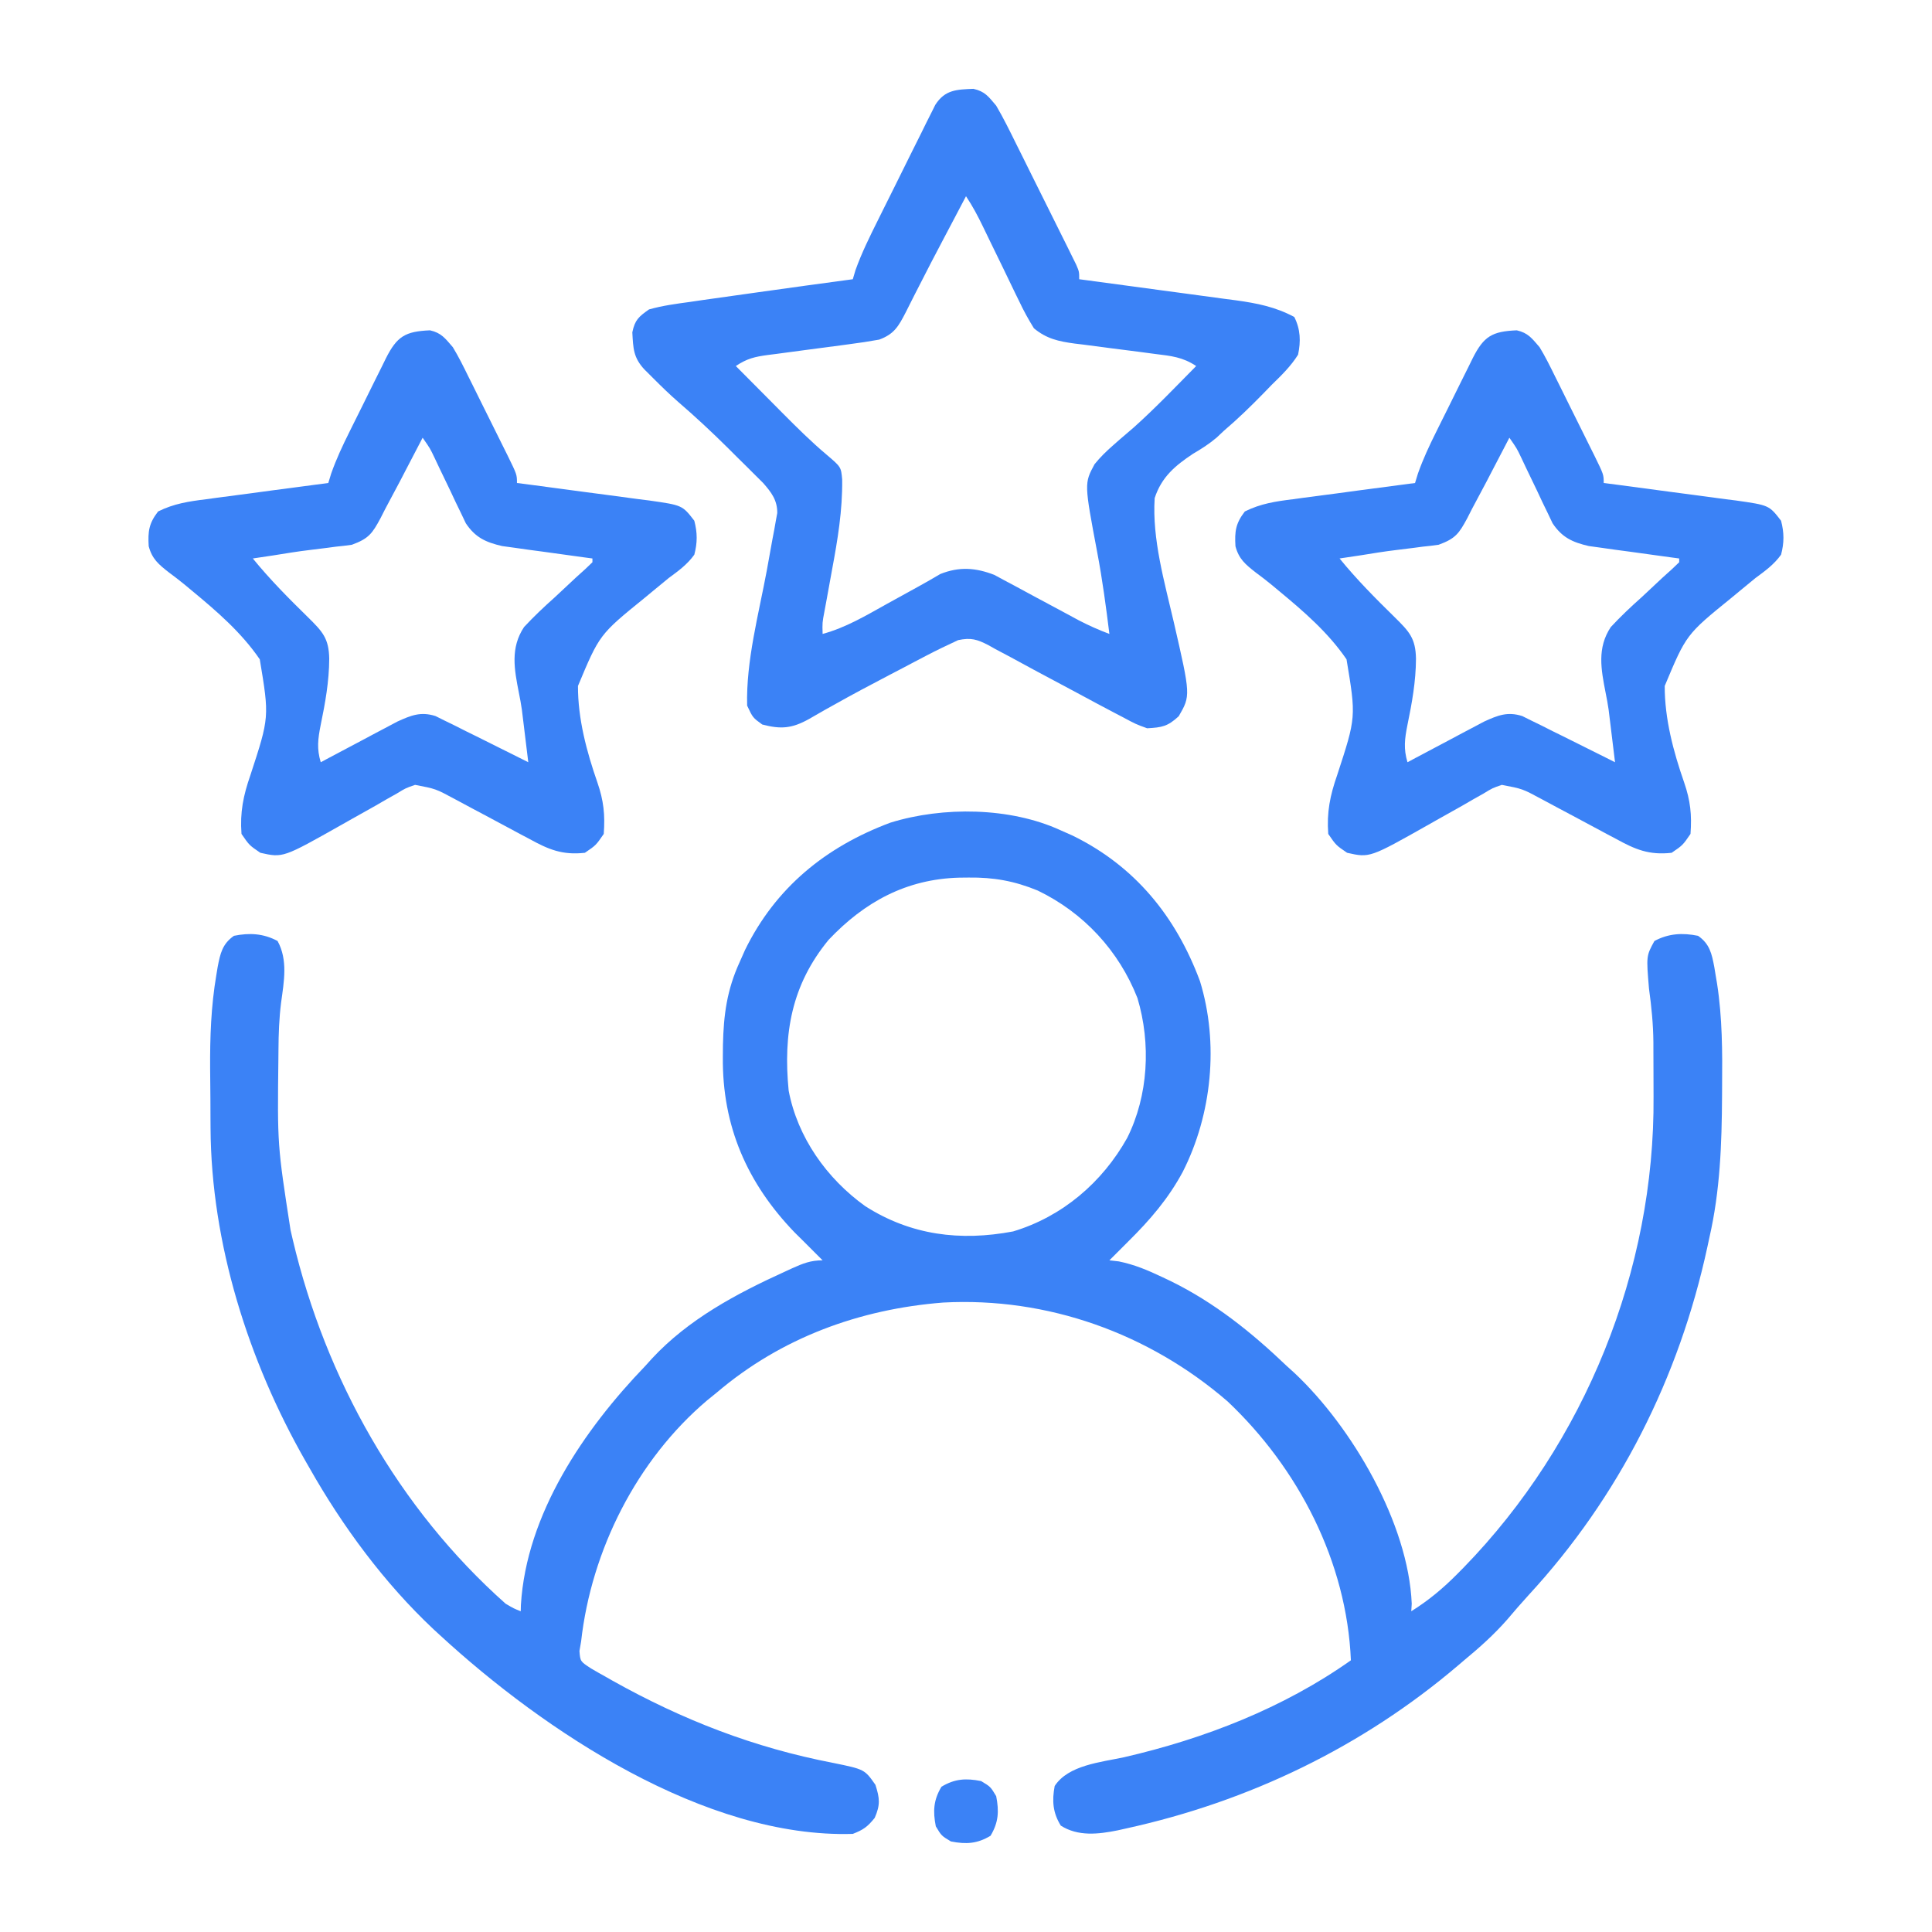
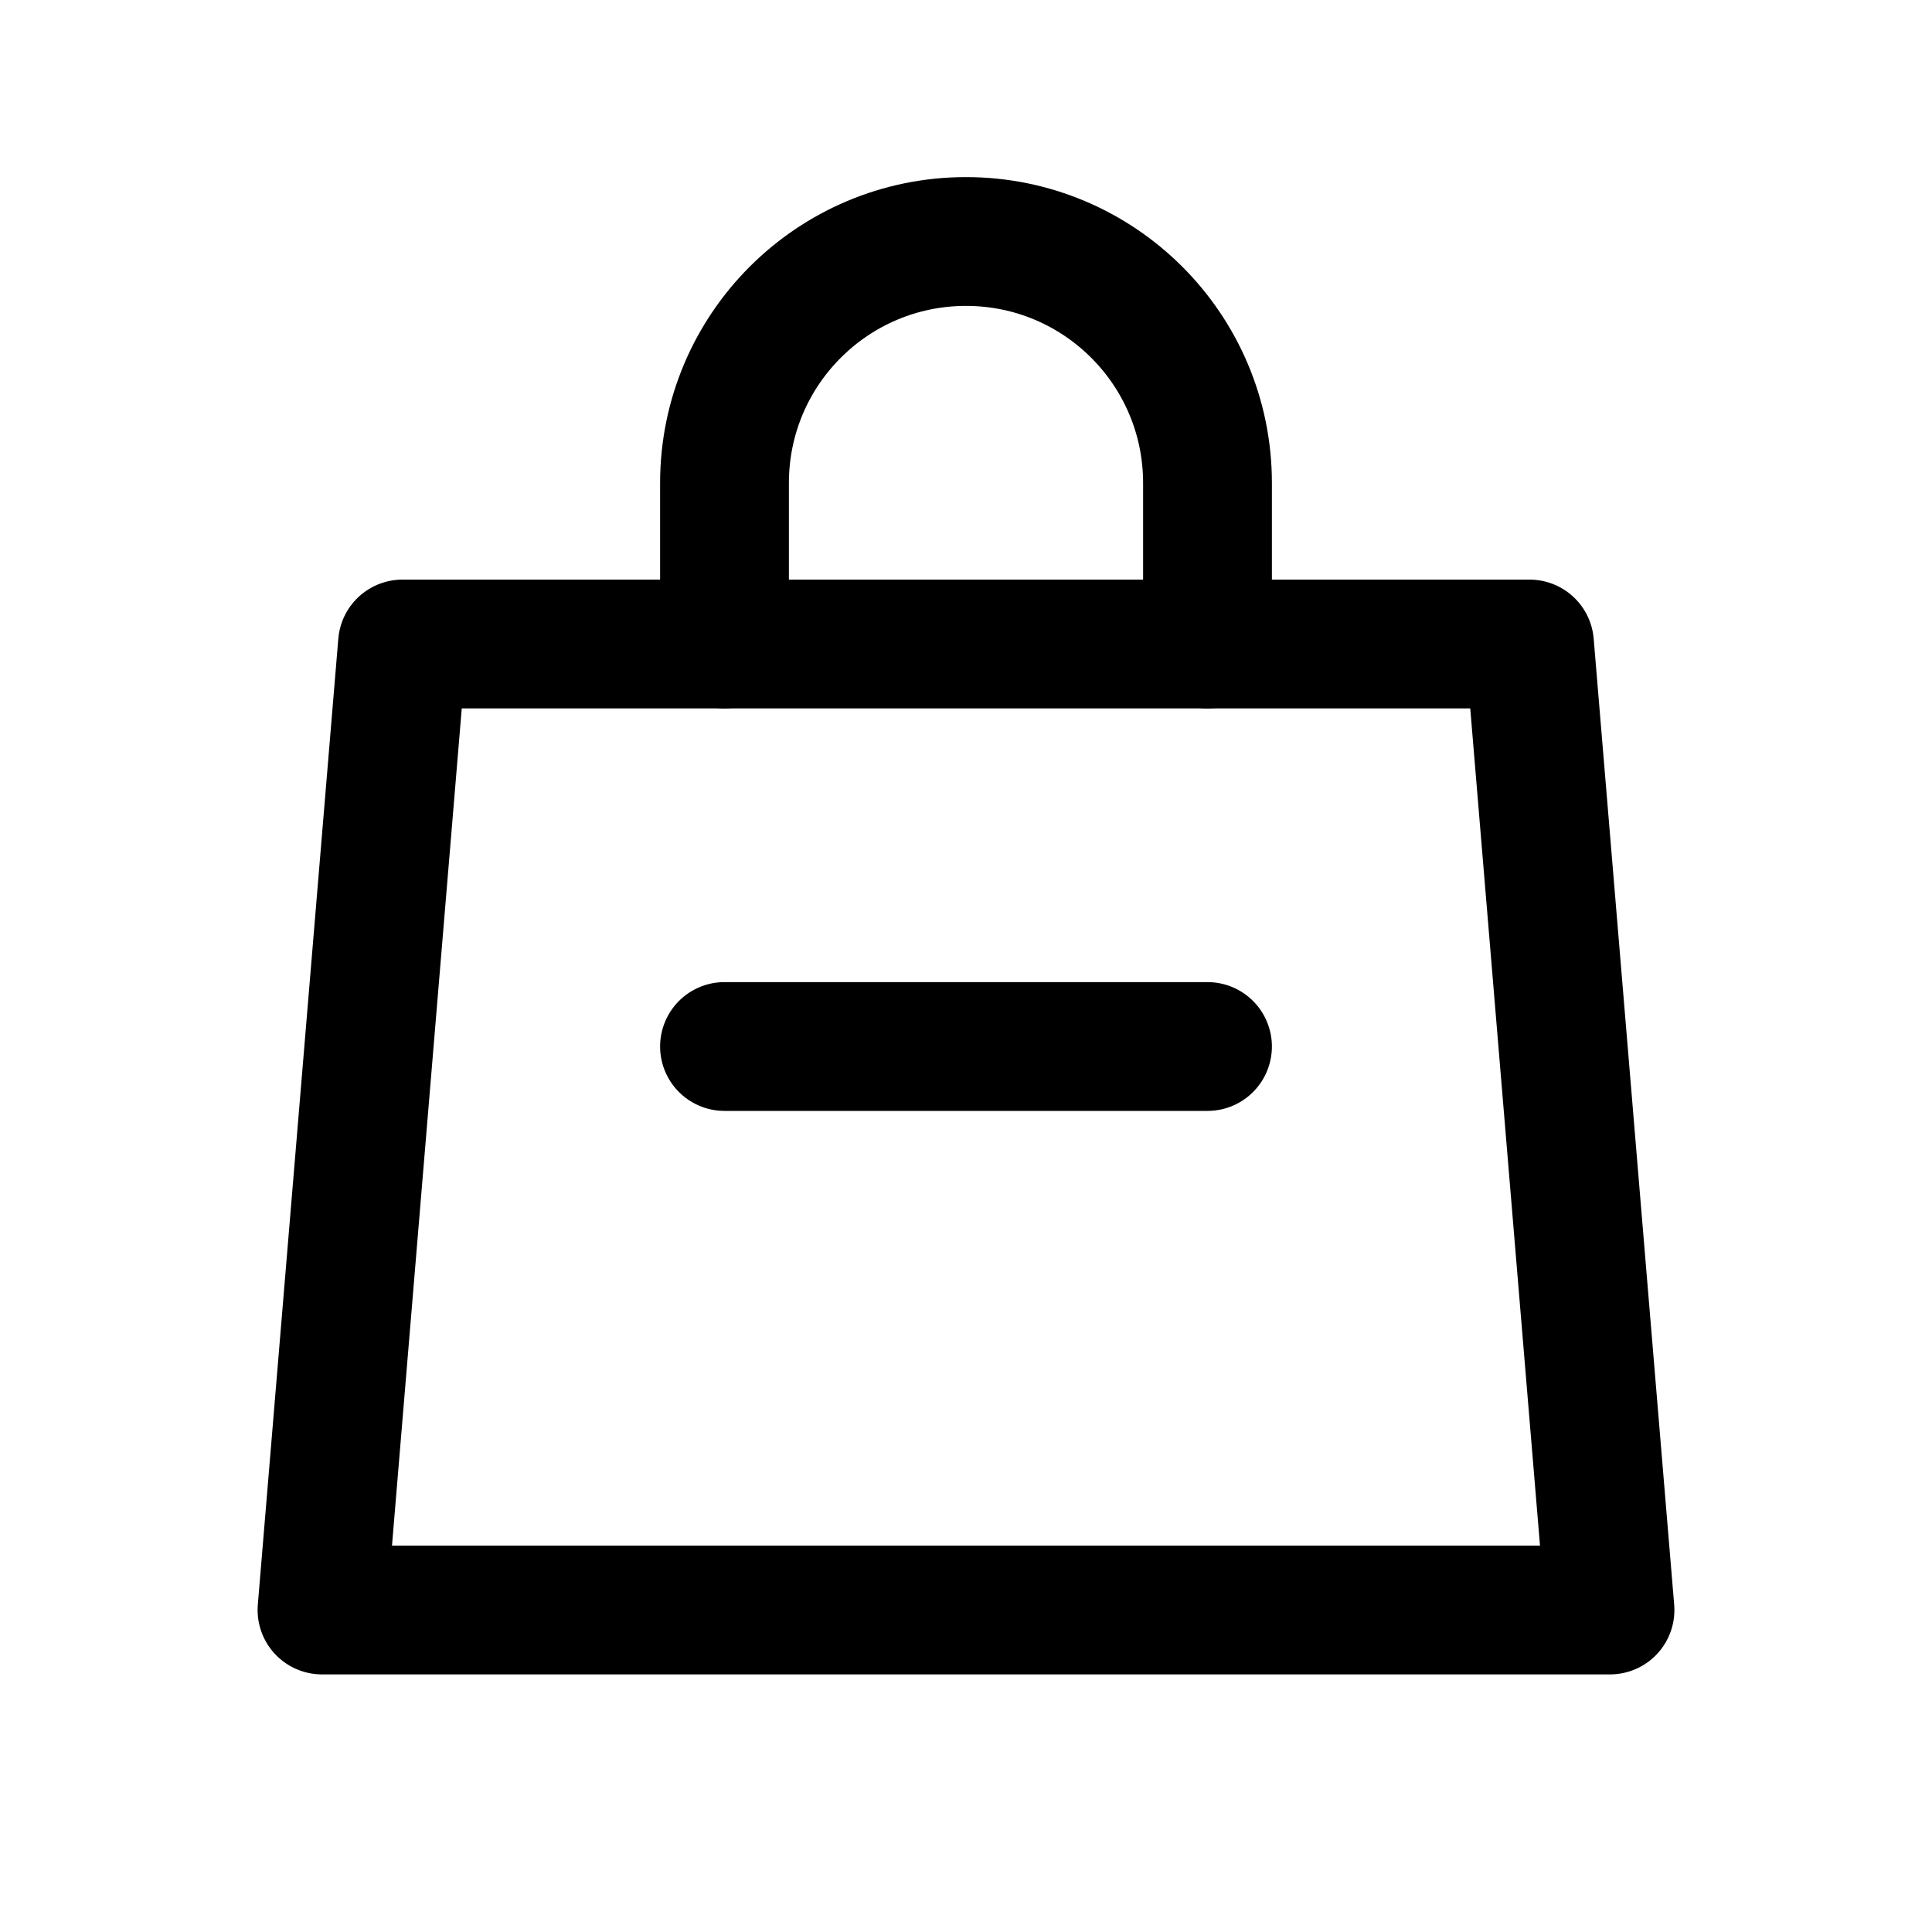
- <svg xmlns="http://www.w3.org/2000/svg" version="1.1" width="512" height="512">
-   <path d="M0 0 C1.07 0.474 2.14 0.949 3.242 1.438 C19.755 9.519 30.605 22.828 37 40 C42.067 56.46 40.171 75.36 32.438 90.562 C28.6 97.691 23.761 103.305 18 109 C17.076 109.926 16.151 110.851 15.199 111.805 C14.111 112.891 14.111 112.891 13 114 C13.825 114.094 14.65 114.188 15.5 114.285 C19.673 115.138 23.166 116.62 27 118.438 C27.743 118.789 28.485 119.141 29.25 119.504 C40.858 125.198 50.684 133.093 60 142 C60.673 142.61 61.346 143.219 62.039 143.848 C77.301 158.167 92.238 183.709 93.125 205 C93.084 205.66 93.043 206.32 93 207 C97.593 204.13 101.382 200.97 105.188 197.125 C105.749 196.558 106.311 195.992 106.89 195.408 C139.045 162.368 157.561 116.55 157.206 70.575 C157.187 68.107 157.185 65.64 157.186 63.172 C157.181 61.576 157.175 59.979 157.168 58.383 C157.166 57.297 157.166 57.297 157.165 56.189 C157.12 51.383 156.657 46.761 156 42 C155.27 33.333 155.27 33.333 157.438 29.375 C161.159 27.378 164.864 27.155 169 28 C172.088 30.145 172.632 32.712 173.312 36.3 C173.428 37.009 173.544 37.718 173.664 38.449 C173.79 39.198 173.916 39.946 174.046 40.717 C175.436 49.728 175.46 58.716 175.375 67.812 C175.369 69.131 175.369 69.131 175.362 70.476 C175.289 83.2 174.855 95.554 172 108 C171.828 108.801 171.657 109.603 171.48 110.428 C163.999 145.053 148.114 176.675 124.086 202.727 C122.148 204.839 120.29 207 118.438 209.188 C114.922 213.197 111.107 216.607 107 220 C106.511 220.417 106.022 220.835 105.518 221.265 C80.105 242.925 50.022 257.414 17.438 264.562 C16.305 264.815 16.305 264.815 15.15 265.073 C10.058 266.091 4.724 266.725 0.125 263.812 C-2.006 260.379 -2.229 257.232 -1.5 253.312 C2.11 247.747 10.798 247.008 16.875 245.688 C38.121 240.799 59.105 232.656 77 220 C75.916 193.938 63.119 169.134 44.312 151.375 C23.439 133.336 -3.402 123.712 -31.039 125.188 C-53.238 126.928 -73.956 134.514 -91 149 C-91.857 149.696 -92.714 150.392 -93.598 151.109 C-112.222 166.884 -124.284 190.799 -127 215 C-127.144 215.837 -127.289 216.673 -127.438 217.535 C-127.224 220.29 -127.224 220.29 -124.387 222.141 C-123.166 222.866 -121.932 223.567 -120.688 224.25 C-120.019 224.631 -119.35 225.013 -118.661 225.406 C-100.07 235.81 -81.192 243.147 -60.259 247.177 C-51.879 248.891 -51.879 248.891 -49 253 C-47.853 256.594 -47.684 258.267 -49.188 261.75 C-51.107 264.133 -52.191 264.906 -55 266 C-94.164 267.188 -136.857 238.718 -164.438 213.312 C-165.27 212.547 -165.27 212.547 -166.119 211.766 C-179.133 199.542 -190.232 184.506 -199 169 C-199.355 168.383 -199.71 167.765 -200.076 167.129 C-215.15 140.743 -225.036 109.52 -225.203 78.969 C-225.209 78.134 -225.215 77.299 -225.22 76.439 C-225.23 74.681 -225.236 72.923 -225.24 71.165 C-225.25 68.534 -225.281 65.904 -225.312 63.273 C-225.366 54.872 -225.079 46.703 -223.672 38.406 C-223.555 37.7 -223.438 36.993 -223.318 36.265 C-222.634 32.69 -222.073 30.14 -219 28 C-214.864 27.155 -211.159 27.378 -207.438 29.375 C-204.667 34.435 -205.742 40.118 -206.502 45.664 C-207.03 49.855 -207.177 53.986 -207.203 58.207 C-207.21 58.966 -207.217 59.724 -207.225 60.506 C-207.497 83.426 -207.497 83.426 -204 106 C-203.801 106.855 -203.603 107.71 -203.398 108.59 C-194.701 145.379 -175.418 179.761 -147 205 C-144.83 206.276 -144.83 206.276 -143 207 C-142.986 206.452 -142.972 205.904 -142.957 205.34 C-141.505 181.202 -126.22 158.834 -110 142 C-109.417 141.354 -108.835 140.708 -108.234 140.043 C-98.559 129.61 -85.794 122.815 -73 117 C-72.366 116.707 -71.731 116.414 -71.078 116.113 C-68.203 114.824 -66.187 114 -63 114 C-63.726 113.276 -64.451 112.551 -65.199 111.805 C-66.123 110.879 -67.048 109.954 -68 109 C-68.79 108.219 -69.58 107.438 -70.395 106.633 C-83.011 93.548 -89.624 78.414 -89.438 60.125 C-89.429 59.071 -89.421 58.018 -89.412 56.932 C-89.239 48.943 -88.357 42.334 -85 35 C-84.526 33.93 -84.051 32.86 -83.562 31.758 C-75.481 15.245 -62.172 4.395 -45 -2 C-31.085 -6.301 -13.315 -6.095 0 0 Z M-61.406 29.062 C-71.249 41.028 -73.465 53.926 -72 69 C-69.66 81.399 -61.893 92.347 -51.688 99.656 C-39.605 107.359 -26.53 108.988 -12.523 106.344 C0.499 102.44 11.127 93.351 17.711 81.574 C23.338 70.337 24.05 56.553 20.438 44.5 C15.492 31.909 6.149 21.856 -6 16 C-12.149 13.469 -17.68 12.476 -24.312 12.562 C-25.555 12.575 -25.555 12.575 -26.822 12.588 C-40.784 12.97 -51.863 18.979 -61.406 29.062 Z " fill="#3b82f6" transform="translate(281,220)" />
-   <path d="M0 0 C3.069 0.695 3.978 2.034 6.035 4.461 C7.934 7.695 9.582 11.043 11.238 14.406 C11.721 15.372 12.204 16.339 12.701 17.334 C13.716 19.371 14.728 21.411 15.736 23.452 C17.285 26.586 18.847 29.713 20.41 32.84 C21.395 34.82 22.38 36.8 23.363 38.781 C23.832 39.721 24.301 40.66 24.784 41.628 C25.211 42.496 25.639 43.364 26.079 44.258 C26.458 45.023 26.837 45.789 27.227 46.577 C28.035 48.461 28.035 48.461 28.035 50.461 C28.646 50.542 29.257 50.623 29.886 50.706 C36.263 51.555 42.639 52.417 49.013 53.287 C51.39 53.609 53.767 53.929 56.145 54.244 C59.569 54.699 62.992 55.166 66.414 55.637 C67.472 55.774 68.529 55.912 69.619 56.054 C75.227 56.838 80.014 57.786 85.035 60.461 C86.69 63.77 86.783 66.911 86.035 70.461 C84.107 73.537 81.627 75.936 79.035 78.461 C78.313 79.206 77.591 79.951 76.848 80.719 C73.468 84.18 70.033 87.514 66.348 90.648 C65.722 91.238 65.097 91.827 64.453 92.434 C62.395 94.159 60.511 95.364 58.211 96.707 C53.435 99.889 49.865 102.874 48.035 108.461 C47.338 119.347 50.653 130.724 53.082 141.251 C57.578 160.791 57.578 160.791 54.41 166.273 C51.47 168.981 49.998 169.242 46.035 169.461 C43.039 168.371 43.039 168.371 39.598 166.523 C38.949 166.186 38.3 165.848 37.631 165.5 C34.495 163.864 31.38 162.187 28.268 160.506 C24.193 158.306 20.11 156.124 16.017 153.959 C13.928 152.845 11.852 151.708 9.776 150.571 C8.464 149.874 7.152 149.179 5.84 148.484 C5.243 148.149 4.647 147.814 4.033 147.469 C0.967 145.881 -0.63 145.391 -4.049 146.102 C-6.871 147.417 -9.665 148.735 -12.422 150.184 C-13.444 150.718 -14.467 151.253 -15.52 151.804 C-17.132 152.655 -17.132 152.655 -18.777 153.523 C-20.44 154.39 -20.44 154.39 -22.136 155.274 C-27.174 157.906 -32.189 160.564 -37.141 163.355 C-37.902 163.779 -38.663 164.202 -39.448 164.638 C-40.832 165.412 -42.208 166.201 -43.573 167.008 C-48.084 169.517 -50.99 169.768 -55.965 168.461 C-58.465 166.648 -58.465 166.648 -59.965 163.461 C-60.274 151.603 -56.906 139.231 -54.75 127.621 C-54.243 124.882 -53.753 122.141 -53.266 119.398 C-53.105 118.56 -52.945 117.721 -52.78 116.857 C-52.643 116.076 -52.506 115.294 -52.365 114.488 C-52.239 113.805 -52.113 113.122 -51.983 112.418 C-51.951 109.023 -53.537 106.948 -55.717 104.466 C-56.756 103.433 -56.756 103.433 -57.816 102.379 C-58.586 101.611 -59.356 100.844 -60.148 100.053 C-60.954 99.259 -61.76 98.466 -62.59 97.648 C-63.372 96.867 -64.155 96.085 -64.961 95.279 C-69.248 91.025 -73.626 86.941 -78.201 83 C-80.527 80.971 -82.724 78.834 -84.902 76.648 C-85.654 75.899 -86.405 75.151 -87.18 74.379 C-90.128 71.211 -90.155 68.806 -90.391 64.531 C-89.72 61.27 -88.715 60.388 -85.965 58.461 C-82.369 57.443 -78.726 56.962 -75.027 56.461 C-73.405 56.222 -73.405 56.222 -71.75 55.978 C-68.158 55.453 -64.562 54.956 -60.965 54.461 C-59.627 54.273 -58.29 54.085 -56.952 53.896 C-48.627 52.723 -40.298 51.578 -31.965 50.461 C-31.731 49.671 -31.498 48.881 -31.258 48.067 C-29.601 43.446 -27.47 39.147 -25.281 34.758 C-24.825 33.839 -24.369 32.92 -23.899 31.973 C-22.937 30.039 -21.973 28.106 -21.007 26.174 C-19.528 23.211 -18.061 20.243 -16.596 17.273 C-15.658 15.393 -14.72 13.513 -13.781 11.633 C-13.125 10.298 -13.125 10.298 -12.455 8.937 C-12.041 8.116 -11.628 7.294 -11.201 6.448 C-10.841 5.725 -10.481 5.001 -10.109 4.256 C-7.539 0.225 -4.445 0.188 0 0 Z M-1.965 28.461 C-2.221 28.947 -2.476 29.434 -2.74 29.935 C-3.102 30.623 -3.463 31.311 -3.836 32.02 C-4.241 32.79 -4.646 33.561 -5.064 34.356 C-5.962 36.063 -6.863 37.769 -7.764 39.474 C-10.039 43.78 -12.294 48.093 -14.492 52.438 C-14.888 53.21 -15.284 53.983 -15.692 54.78 C-16.444 56.249 -17.187 57.724 -17.92 59.203 C-19.852 62.951 -21 65 -24.965 66.461 C-27.621 66.941 -30.233 67.342 -32.906 67.68 C-34.052 67.835 -34.052 67.835 -35.222 67.993 C-38.481 68.434 -41.743 68.859 -45.005 69.284 C-47.389 69.597 -49.773 69.919 -52.156 70.242 C-53.263 70.381 -53.263 70.381 -54.391 70.523 C-57.923 71.004 -59.947 71.449 -62.965 73.461 C-59.782 76.673 -56.592 79.88 -53.402 83.086 C-52.507 83.99 -51.612 84.893 -50.689 85.824 C-46.852 89.676 -43.039 93.484 -38.875 96.984 C-35.076 100.217 -35.076 100.217 -34.779 103.535 C-34.675 111.712 -35.968 119.441 -37.465 127.461 C-37.937 130.044 -38.404 132.627 -38.871 135.211 C-39.081 136.34 -39.29 137.469 -39.506 138.633 C-40.045 141.477 -40.045 141.477 -39.965 144.461 C-33.806 142.786 -28.501 139.611 -22.965 136.523 C-20.111 134.943 -17.257 133.366 -14.395 131.801 C-12.505 130.759 -10.636 129.678 -8.777 128.582 C-3.735 126.572 0.576 126.899 5.526 128.806 C6.667 129.422 7.809 130.038 8.984 130.672 C9.915 131.164 9.915 131.164 10.865 131.666 C12.826 132.708 14.774 133.771 16.723 134.836 C18.684 135.889 20.648 136.937 22.613 137.984 C24.39 138.934 26.161 139.895 27.932 140.857 C30.598 142.235 33.228 143.41 36.035 144.461 C35.14 137.228 34.18 130.043 32.819 122.882 C29.365 104.556 29.365 104.556 32.102 99.484 C33.621 97.605 35.215 96.05 37.035 94.461 C37.592 93.97 38.149 93.479 38.723 92.973 C39.987 91.875 41.258 90.786 42.535 89.703 C48.279 84.552 53.616 78.949 59.035 73.461 C55.479 71.09 52.393 70.782 48.262 70.277 C46.699 70.07 45.137 69.862 43.574 69.654 C41.117 69.337 38.659 69.023 36.201 68.714 C33.824 68.411 31.449 68.095 29.074 67.777 C27.979 67.646 27.979 67.646 26.861 67.512 C22.584 66.933 19.378 66.244 16.035 63.461 C14.545 61.059 13.313 58.812 12.117 56.273 C11.774 55.575 11.431 54.876 11.077 54.156 C9.987 51.93 8.917 49.696 7.848 47.461 C6.764 45.228 5.676 42.997 4.586 40.766 C3.911 39.38 3.24 37.993 2.573 36.603 C1.196 33.746 -0.202 31.105 -1.965 28.461 Z " fill="#3b82f6" transform="translate(257.9648,23.53906)" />
-   <path d="M0 0 C3.003 0.68 4.016 2.133 6.035 4.461 C7.56 6.972 8.852 9.582 10.145 12.219 C10.702 13.335 10.702 13.335 11.271 14.474 C12.051 16.041 12.827 17.609 13.6 19.179 C14.787 21.589 15.986 23.992 17.188 26.395 C17.945 27.919 18.701 29.444 19.457 30.969 C19.816 31.69 20.176 32.41 20.546 33.153 C23.035 38.229 23.035 38.229 23.035 40.461 C24.281 40.622 25.527 40.783 26.811 40.948 C31.445 41.551 36.075 42.174 40.705 42.805 C42.707 43.074 44.71 43.338 46.714 43.596 C49.598 43.968 52.479 44.361 55.359 44.758 C56.699 44.924 56.699 44.924 58.065 45.093 C66.86 46.347 66.86 46.347 70.035 50.461 C70.867 53.656 70.878 56.266 70.035 59.461 C68.171 62.057 65.823 63.757 63.262 65.637 C61.854 66.781 60.454 67.933 59.059 69.093 C58.336 69.692 57.612 70.29 56.867 70.907 C44.907 80.608 44.907 80.608 39.203 94.247 C39.177 102.956 41.506 111.648 44.355 119.832 C46.02 124.652 46.411 128.427 46.035 133.461 C43.973 136.461 43.973 136.461 41.035 138.461 C35.041 139.126 31.394 137.576 26.309 134.777 C25.598 134.402 24.887 134.027 24.155 133.641 C21.899 132.449 19.654 131.237 17.41 130.023 C15.157 128.816 12.903 127.613 10.644 126.416 C9.243 125.674 7.846 124.924 6.453 124.166 C1.49 121.497 1.49 121.497 -3.965 120.461 C-6.439 121.308 -6.439 121.308 -8.844 122.777 C-9.76 123.292 -10.675 123.807 -11.619 124.337 C-13.059 125.172 -13.059 125.172 -14.527 126.023 C-16.509 127.135 -18.49 128.246 -20.473 129.355 C-21.422 129.893 -22.371 130.43 -23.349 130.983 C-38.968 139.807 -38.968 139.807 -44.965 138.461 C-47.902 136.461 -47.902 136.461 -49.965 133.461 C-50.394 127.713 -49.488 123.291 -47.598 117.859 C-42.573 102.508 -42.573 102.508 -45.121 87.193 C-49.959 80.113 -56.424 74.524 -62.989 69.093 C-63.692 68.508 -64.395 67.923 -65.12 67.321 C-66.466 66.226 -67.839 65.162 -69.238 64.135 C-71.926 62.031 -73.669 60.581 -74.557 57.215 C-74.794 53.28 -74.506 51.163 -72.07 48.005 C-67.864 45.914 -63.92 45.331 -59.289 44.758 C-57.901 44.567 -57.901 44.567 -56.486 44.371 C-53.543 43.969 -50.598 43.59 -47.652 43.211 C-45.651 42.942 -43.651 42.671 -41.65 42.398 C-36.757 41.736 -31.862 41.093 -26.965 40.461 C-26.581 39.208 -26.581 39.208 -26.189 37.931 C-24.845 34.122 -23.173 30.553 -21.375 26.945 C-21.03 26.248 -20.685 25.551 -20.329 24.833 C-19.602 23.37 -18.874 21.908 -18.143 20.446 C-17.026 18.208 -15.922 15.964 -14.818 13.719 C-14.109 12.294 -13.399 10.869 -12.688 9.445 C-12.359 8.774 -12.031 8.104 -11.693 7.413 C-8.744 1.572 -6.552 0.278 0 0 Z M-1.965 28.461 C-2.242 28.995 -2.518 29.528 -2.803 30.078 C-4.083 32.541 -5.368 35.001 -6.652 37.461 C-7.087 38.3 -7.522 39.139 -7.971 40.004 C-8.85 41.685 -9.742 43.359 -10.646 45.027 C-11.501 46.605 -12.332 48.198 -13.131 49.805 C-15.308 53.846 -16.252 55.201 -20.715 56.828 C-22.127 57.033 -23.544 57.201 -24.965 57.336 C-25.707 57.436 -26.45 57.535 -27.215 57.638 C-28.728 57.84 -30.244 58.027 -31.761 58.201 C-35.034 58.587 -38.274 59.124 -41.527 59.648 C-43.34 59.921 -45.152 60.193 -46.965 60.461 C-42.447 66.012 -37.481 71.014 -32.372 76.016 C-28.487 79.843 -26.814 81.603 -26.715 87.023 C-26.739 93.039 -27.776 98.75 -28.985 104.621 C-29.712 108.274 -30.042 110.901 -28.965 114.461 C-28.294 114.103 -27.624 113.744 -26.933 113.375 C-23.885 111.751 -20.831 110.137 -17.777 108.523 C-16.722 107.959 -15.667 107.396 -14.58 106.814 C-13.558 106.276 -12.537 105.738 -11.484 105.184 C-10.547 104.686 -9.61 104.189 -8.644 103.676 C-5.008 102.027 -2.464 100.988 1.435 102.218 C2.251 102.623 3.066 103.028 3.906 103.445 C5.263 104.107 5.263 104.107 6.646 104.781 C7.579 105.253 8.512 105.725 9.473 106.211 C10.866 106.895 10.866 106.895 12.287 107.594 C14.877 108.869 17.457 110.162 20.035 111.461 C21.255 112.071 22.475 112.68 23.695 113.289 C24.467 113.676 25.24 114.062 26.035 114.461 C25.725 111.898 25.412 109.336 25.098 106.773 C25.011 106.052 24.924 105.331 24.834 104.588 C24.747 103.882 24.66 103.176 24.57 102.449 C24.492 101.805 24.413 101.161 24.332 100.497 C24.116 99.012 23.846 97.535 23.545 96.064 C22.327 89.84 21.237 84.169 24.914 78.631 C27.504 75.848 30.195 73.3 33.035 70.773 C34.911 69.02 36.786 67.267 38.66 65.512 C39.498 64.755 40.336 63.999 41.199 63.22 C41.805 62.639 42.411 62.059 43.035 61.461 C43.035 61.131 43.035 60.801 43.035 60.461 C42.243 60.355 41.452 60.25 40.636 60.141 C37.038 59.655 33.443 59.152 29.848 58.648 C28.602 58.483 27.356 58.317 26.072 58.146 C24.87 57.976 23.668 57.805 22.43 57.629 C21.325 57.477 20.22 57.325 19.081 57.169 C14.745 56.161 11.997 54.9 9.49 51.148 C9.068 50.262 8.646 49.375 8.211 48.461 C7.74 47.492 7.269 46.522 6.783 45.523 C6.073 44.008 6.073 44.008 5.348 42.461 C4.387 40.46 3.425 38.46 2.461 36.461 C2.042 35.574 1.624 34.687 1.193 33.773 C0.005 31.282 0.005 31.282 -1.965 28.461 Z " fill="#3b82f6" transform="translate(401.9648,87.53906)" />
-   <path d="M0 0 C3.003 0.68 4.016 2.133 6.035 4.461 C7.56 6.972 8.852 9.582 10.145 12.219 C10.702 13.335 10.702 13.335 11.271 14.474 C12.051 16.041 12.827 17.609 13.6 19.179 C14.787 21.589 15.986 23.992 17.188 26.395 C17.945 27.919 18.701 29.444 19.457 30.969 C19.816 31.69 20.176 32.41 20.546 33.153 C23.035 38.229 23.035 38.229 23.035 40.461 C24.281 40.622 25.527 40.783 26.811 40.948 C31.445 41.551 36.075 42.174 40.705 42.805 C42.707 43.074 44.71 43.338 46.714 43.596 C49.598 43.968 52.479 44.361 55.359 44.758 C56.699 44.924 56.699 44.924 58.065 45.093 C66.86 46.347 66.86 46.347 70.035 50.461 C70.867 53.656 70.878 56.266 70.035 59.461 C68.171 62.057 65.823 63.757 63.262 65.637 C61.854 66.781 60.454 67.933 59.059 69.093 C58.336 69.692 57.612 70.29 56.867 70.907 C44.907 80.608 44.907 80.608 39.203 94.247 C39.177 102.956 41.506 111.648 44.355 119.832 C46.02 124.652 46.411 128.427 46.035 133.461 C43.973 136.461 43.973 136.461 41.035 138.461 C35.041 139.126 31.394 137.576 26.309 134.777 C25.598 134.402 24.887 134.027 24.155 133.641 C21.899 132.449 19.654 131.237 17.41 130.023 C15.157 128.816 12.903 127.613 10.644 126.416 C9.243 125.674 7.846 124.924 6.453 124.166 C1.49 121.497 1.49 121.497 -3.965 120.461 C-6.439 121.308 -6.439 121.308 -8.844 122.777 C-9.76 123.292 -10.675 123.807 -11.619 124.337 C-13.059 125.172 -13.059 125.172 -14.527 126.023 C-16.509 127.135 -18.49 128.246 -20.473 129.355 C-21.422 129.893 -22.371 130.43 -23.349 130.983 C-38.968 139.807 -38.968 139.807 -44.965 138.461 C-47.902 136.461 -47.902 136.461 -49.965 133.461 C-50.394 127.713 -49.488 123.291 -47.598 117.859 C-42.573 102.508 -42.573 102.508 -45.121 87.193 C-49.959 80.113 -56.424 74.524 -62.989 69.093 C-63.692 68.508 -64.395 67.923 -65.12 67.321 C-66.466 66.226 -67.839 65.162 -69.238 64.135 C-71.926 62.031 -73.669 60.581 -74.557 57.215 C-74.794 53.28 -74.506 51.163 -72.07 48.005 C-67.864 45.914 -63.92 45.331 -59.289 44.758 C-57.901 44.567 -57.901 44.567 -56.486 44.371 C-53.543 43.969 -50.598 43.59 -47.652 43.211 C-45.651 42.942 -43.651 42.671 -41.65 42.398 C-36.757 41.736 -31.862 41.093 -26.965 40.461 C-26.581 39.208 -26.581 39.208 -26.189 37.931 C-24.845 34.122 -23.173 30.553 -21.375 26.945 C-21.03 26.248 -20.685 25.551 -20.329 24.833 C-19.602 23.37 -18.874 21.908 -18.143 20.446 C-17.026 18.208 -15.922 15.964 -14.818 13.719 C-14.109 12.294 -13.399 10.869 -12.688 9.445 C-12.359 8.774 -12.031 8.104 -11.693 7.413 C-8.744 1.572 -6.552 0.278 0 0 Z M-1.965 28.461 C-2.242 28.995 -2.518 29.528 -2.803 30.078 C-4.083 32.541 -5.368 35.001 -6.652 37.461 C-7.087 38.3 -7.522 39.139 -7.971 40.004 C-8.85 41.685 -9.742 43.359 -10.646 45.027 C-11.501 46.605 -12.332 48.198 -13.131 49.805 C-15.308 53.846 -16.252 55.201 -20.715 56.828 C-22.127 57.033 -23.544 57.201 -24.965 57.336 C-25.707 57.436 -26.45 57.535 -27.215 57.638 C-28.728 57.84 -30.244 58.027 -31.761 58.201 C-35.034 58.587 -38.274 59.124 -41.527 59.648 C-43.34 59.921 -45.152 60.193 -46.965 60.461 C-42.447 66.012 -37.481 71.014 -32.372 76.016 C-28.487 79.843 -26.814 81.603 -26.715 87.023 C-26.739 93.039 -27.776 98.75 -28.985 104.621 C-29.712 108.274 -30.042 110.901 -28.965 114.461 C-28.294 114.103 -27.624 113.744 -26.933 113.375 C-23.885 111.751 -20.831 110.137 -17.777 108.523 C-16.722 107.959 -15.667 107.396 -14.58 106.814 C-13.558 106.276 -12.537 105.738 -11.484 105.184 C-10.547 104.686 -9.61 104.189 -8.644 103.676 C-5.008 102.027 -2.464 100.988 1.435 102.218 C2.251 102.623 3.066 103.028 3.906 103.445 C5.263 104.107 5.263 104.107 6.646 104.781 C7.579 105.253 8.512 105.725 9.473 106.211 C10.866 106.895 10.866 106.895 12.287 107.594 C14.877 108.869 17.457 110.162 20.035 111.461 C21.255 112.071 22.475 112.68 23.695 113.289 C24.467 113.676 25.24 114.062 26.035 114.461 C25.725 111.898 25.412 109.336 25.098 106.773 C25.011 106.052 24.924 105.331 24.834 104.588 C24.747 103.882 24.66 103.176 24.57 102.449 C24.492 101.805 24.413 101.161 24.332 100.497 C24.116 99.012 23.846 97.535 23.545 96.064 C22.327 89.84 21.237 84.169 24.914 78.631 C27.504 75.848 30.195 73.3 33.035 70.773 C34.911 69.02 36.786 67.267 38.66 65.512 C39.498 64.755 40.336 63.999 41.199 63.22 C41.805 62.639 42.411 62.059 43.035 61.461 C43.035 61.131 43.035 60.801 43.035 60.461 C42.243 60.355 41.452 60.25 40.636 60.141 C37.038 59.655 33.443 59.152 29.848 58.648 C28.602 58.483 27.356 58.317 26.072 58.146 C24.87 57.976 23.668 57.805 22.43 57.629 C21.325 57.477 20.22 57.325 19.081 57.169 C14.745 56.161 11.997 54.9 9.49 51.148 C9.068 50.262 8.646 49.375 8.211 48.461 C7.74 47.492 7.269 46.522 6.783 45.523 C6.073 44.008 6.073 44.008 5.348 42.461 C4.387 40.46 3.425 38.46 2.461 36.461 C2.042 35.574 1.624 34.687 1.193 33.773 C0.005 31.282 0.005 31.282 -1.965 28.461 Z " fill="#3b82f6" transform="translate(113.9648,87.53906)" />
-   <path d="M0 0 C2.5 1.5 2.5 1.5 4 4 C4.791 8.021 4.622 10.964 2.5 14.5 C-1.036 16.622 -3.979 16.791 -8 16 C-10.5 14.5 -10.5 14.5 -12 12 C-12.791 7.979 -12.622 5.036 -10.5 1.5 C-6.964 -0.622 -4.021 -0.791 0 0 Z " fill="#3b82f6" transform="translate(260,472)" />
+ <svg xmlns="http://www.w3.org/2000/svg" viewBox="0 0 24 24" fill="none" stroke="currentColor" stroke-width="1.6" stroke-linecap="round" stroke-linejoin="round">
+   <path d="M5 8h14l1 12H4L5 8Z" />
+   <path d="M9 8V6a3 3 0 0 1 6 0v2M9 13h6" />
</svg>
